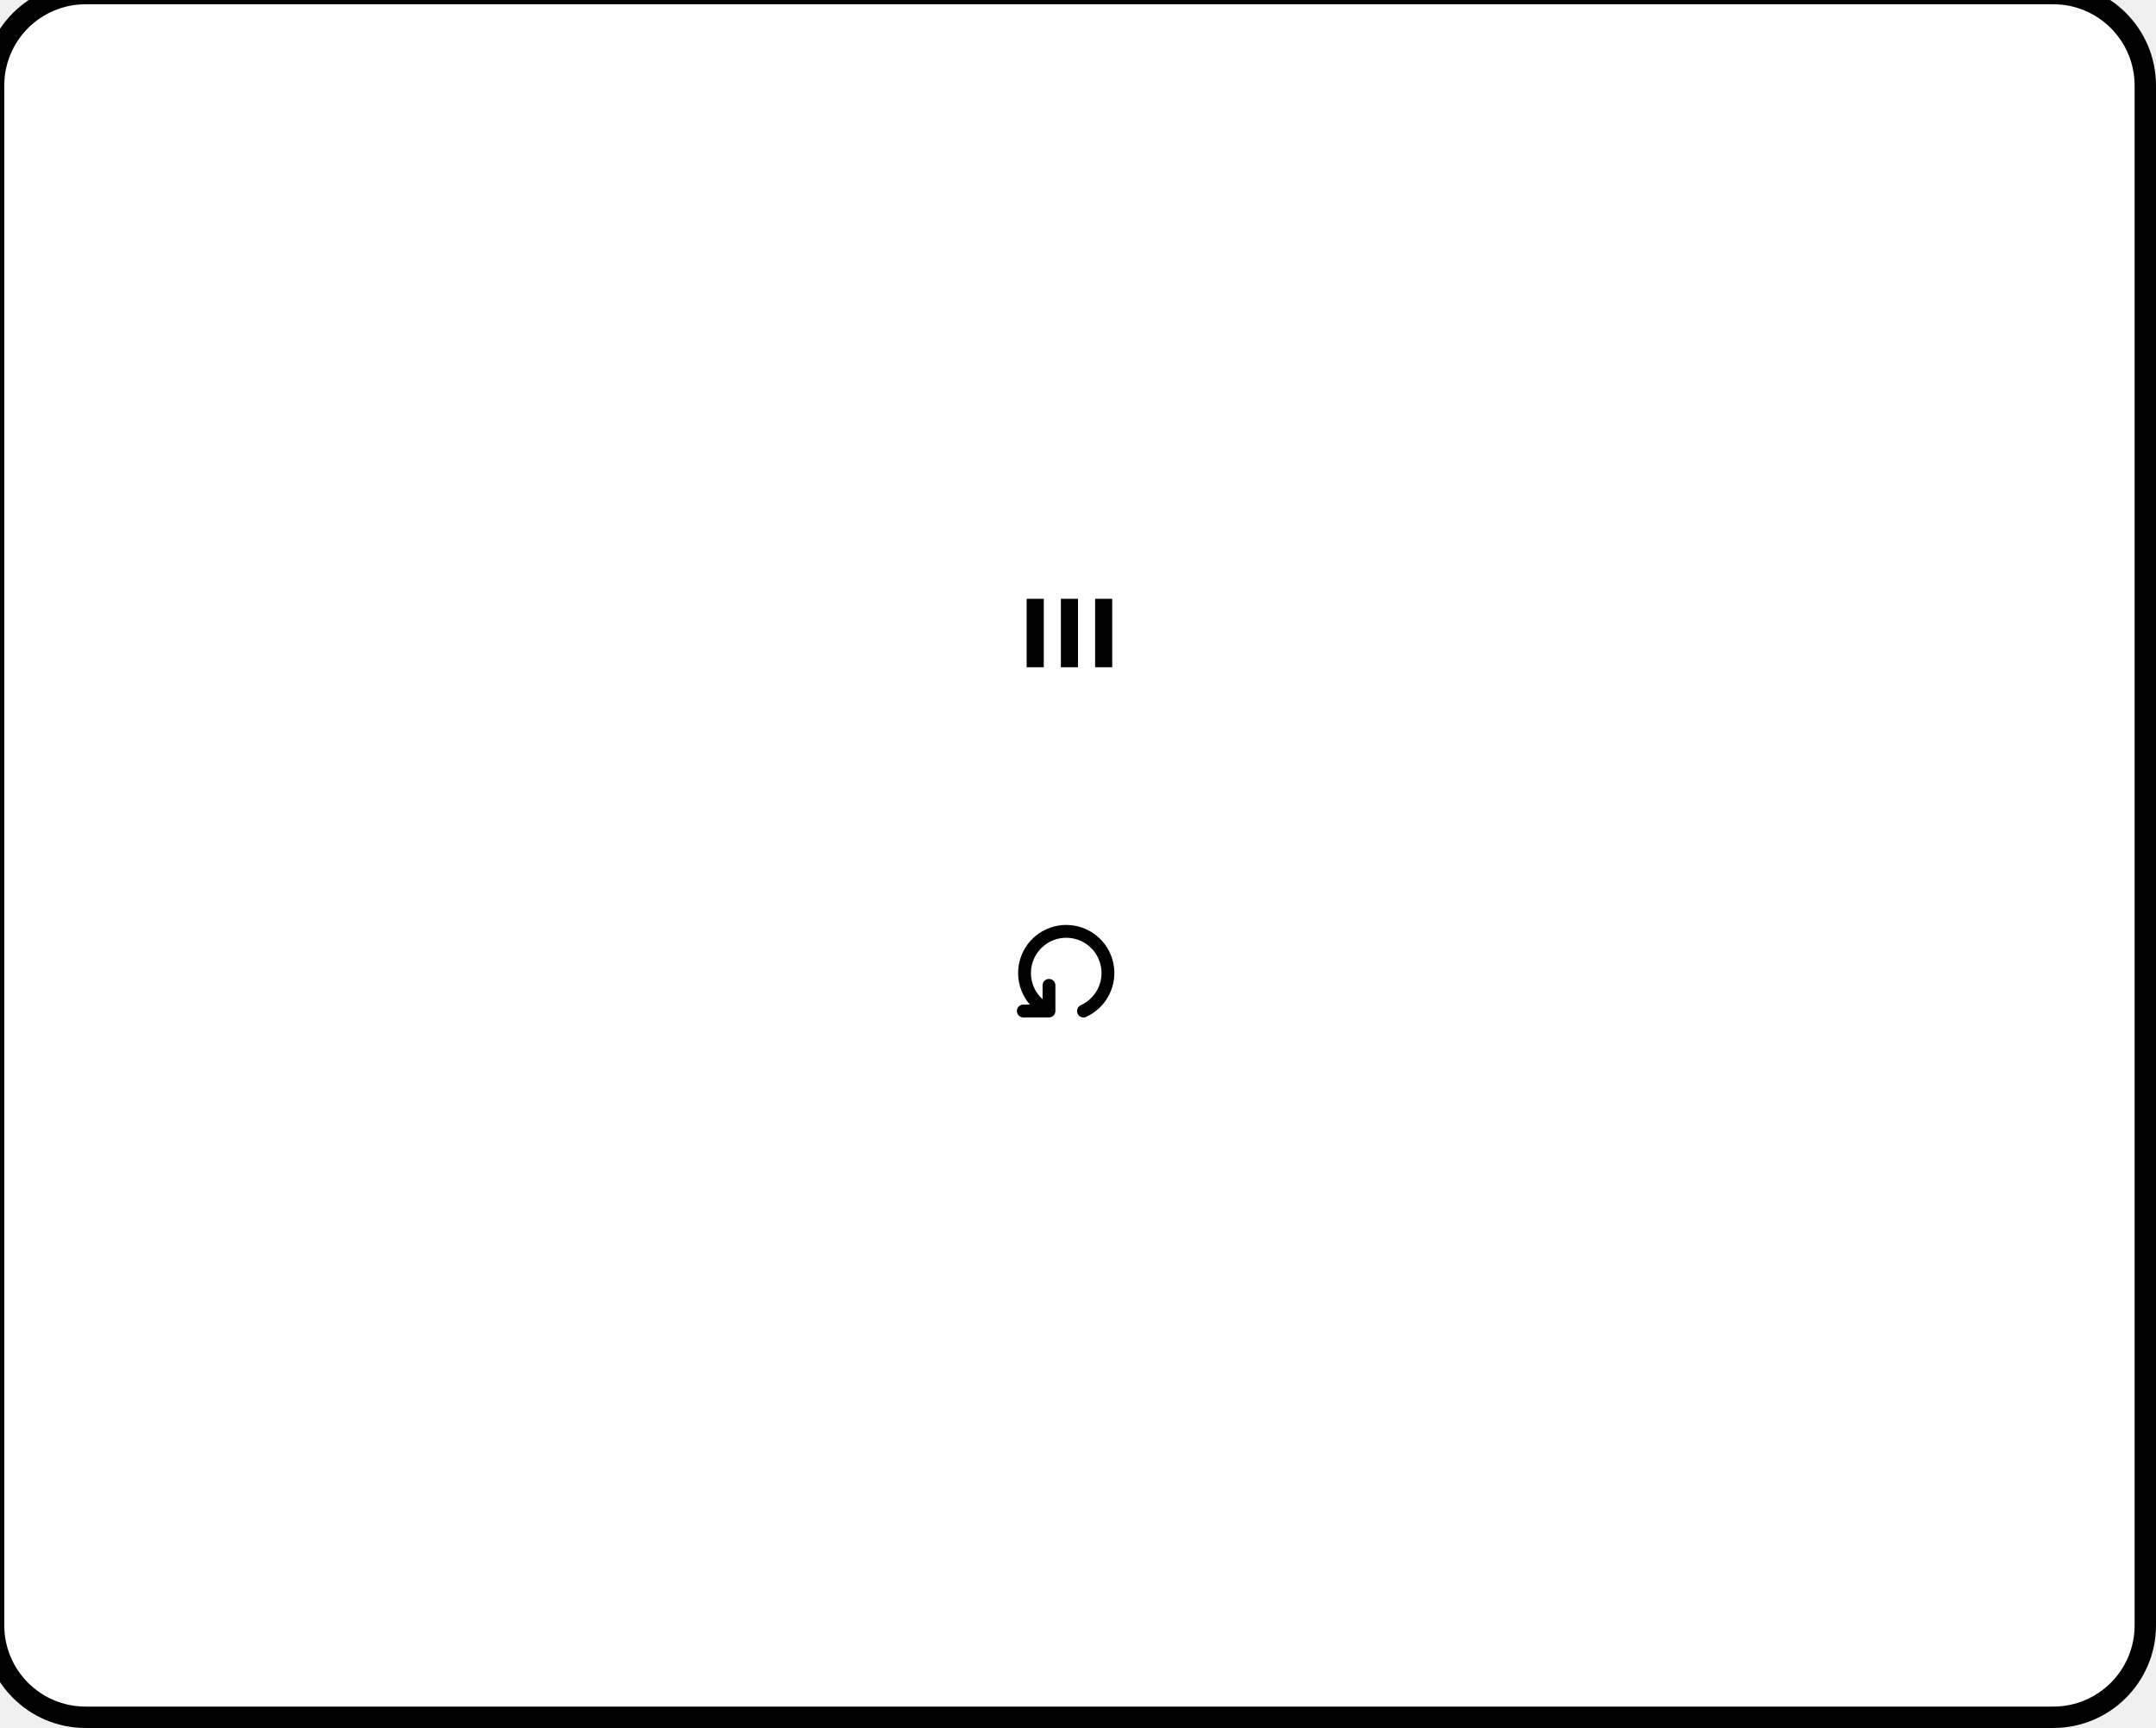
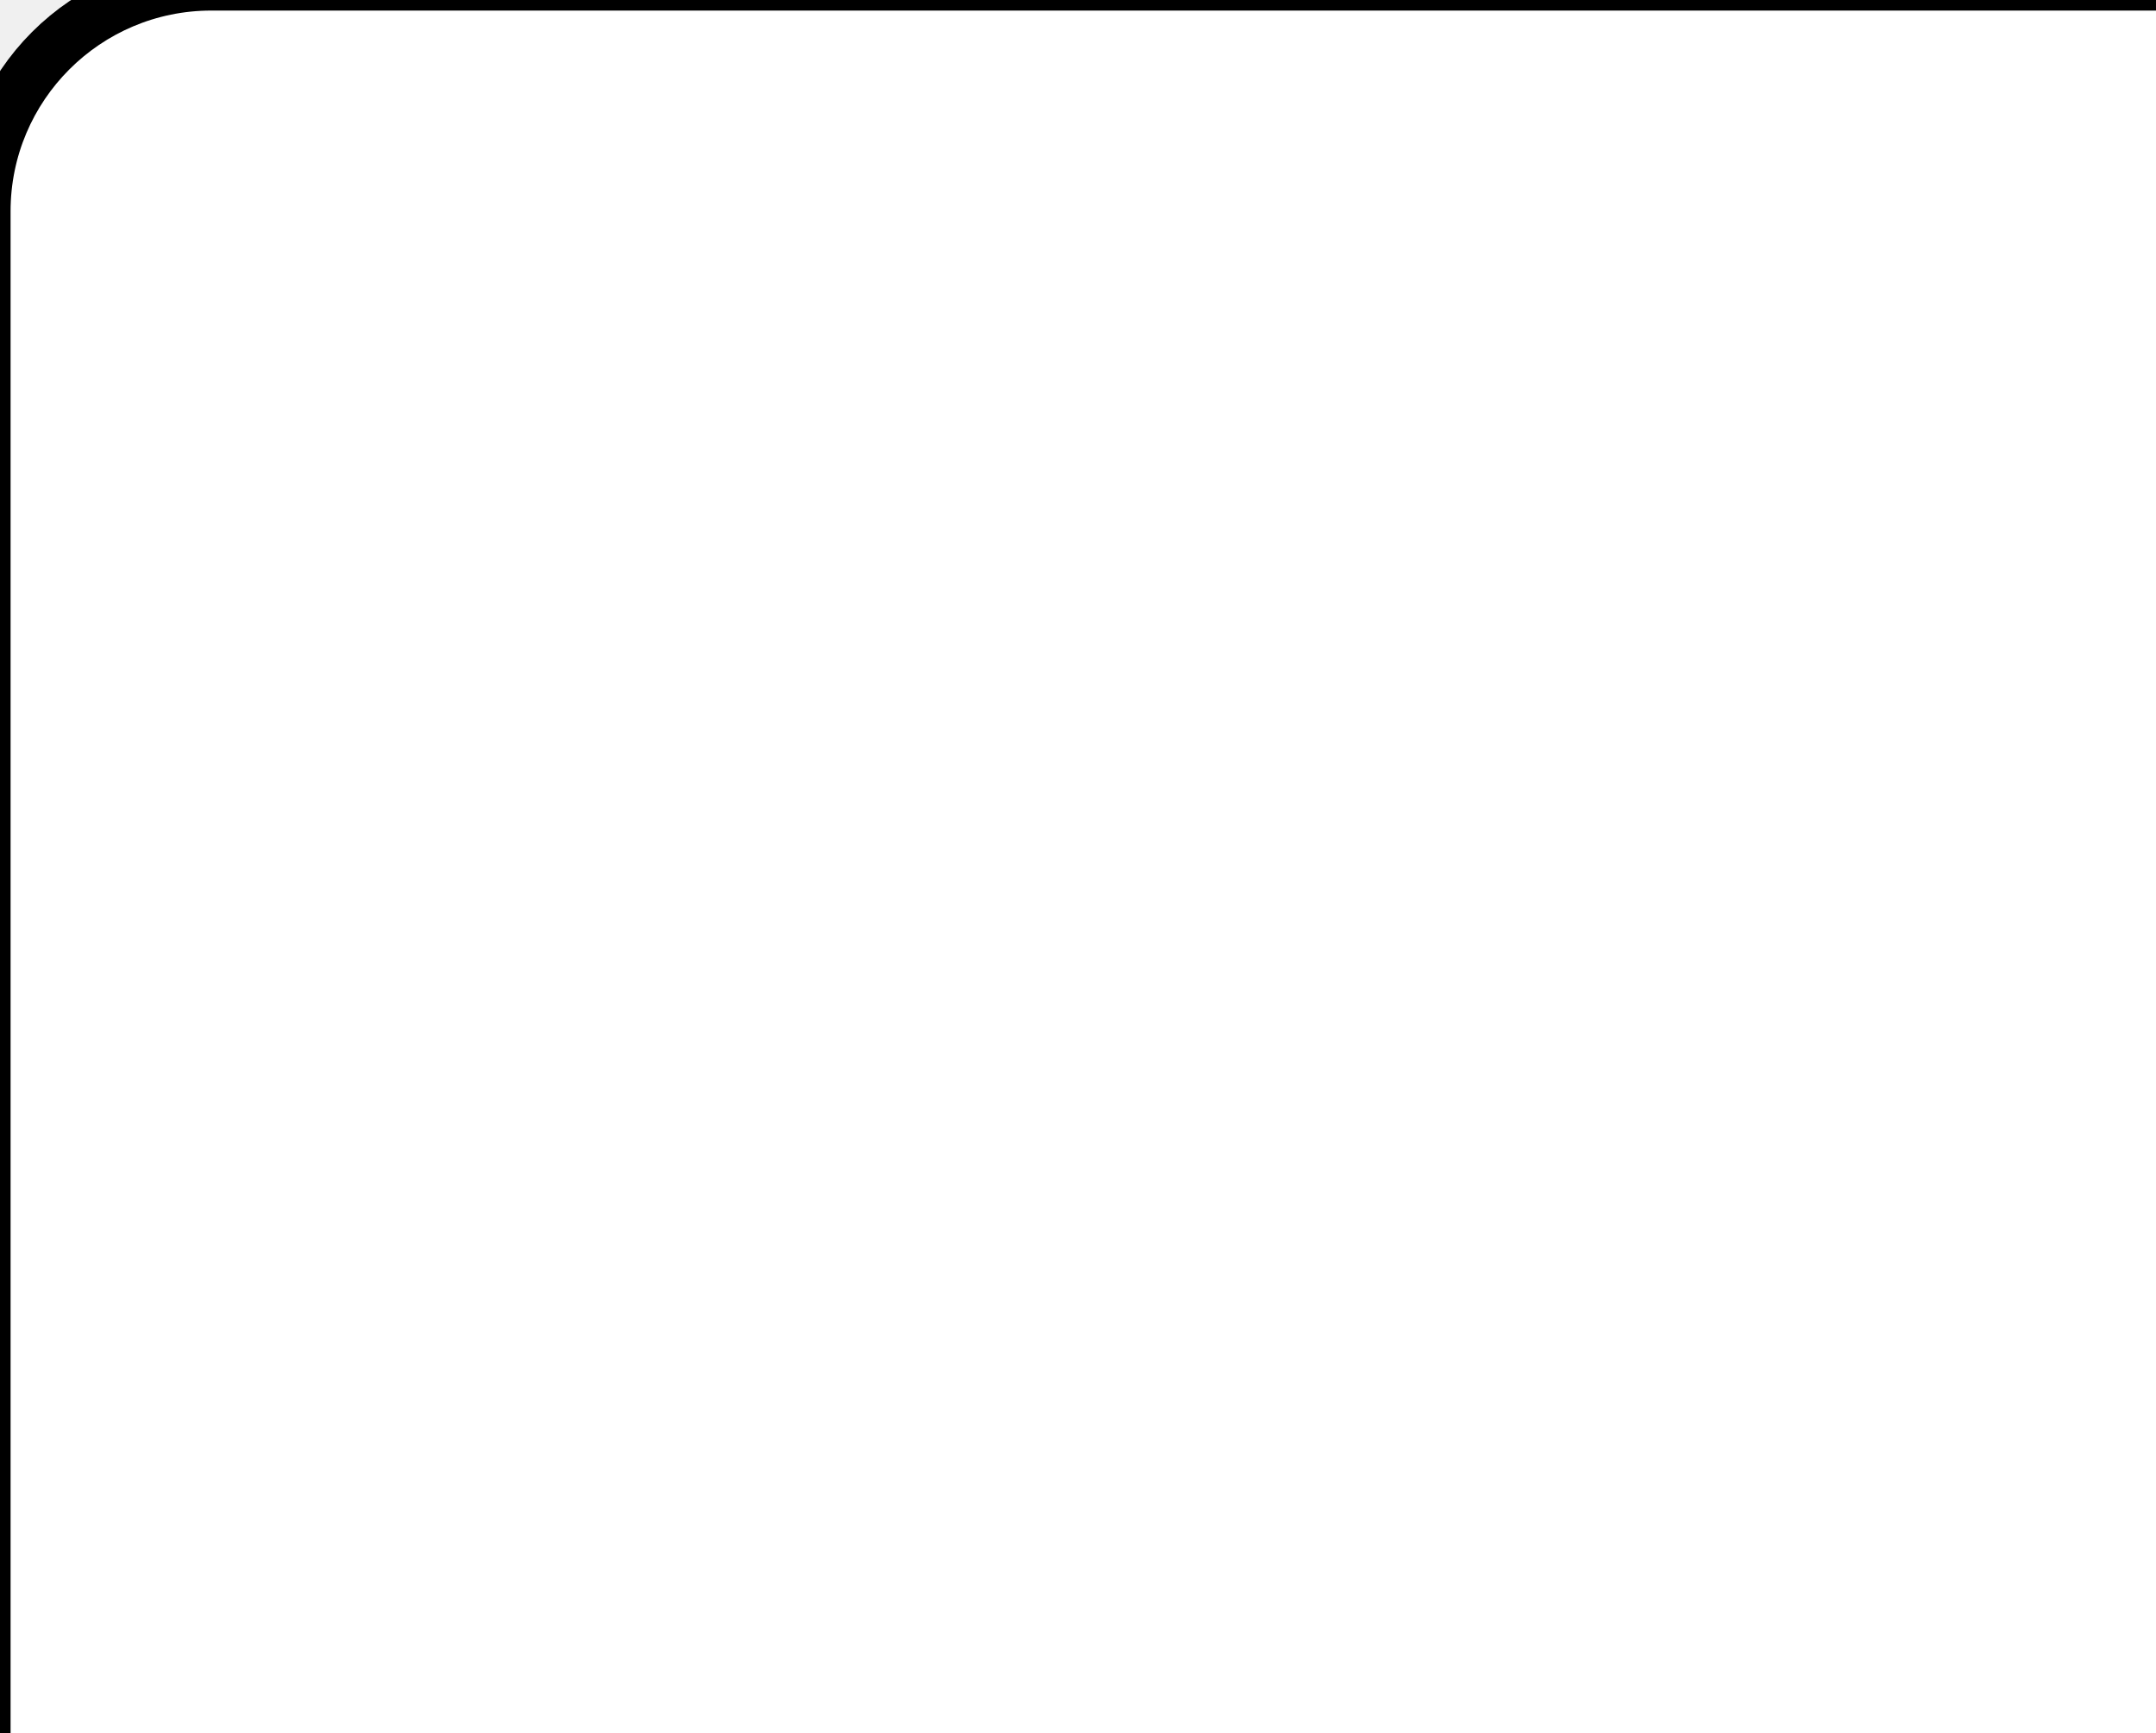
- <svg xmlns="http://www.w3.org/2000/svg" xmlns:ns1="http://www.b3mn.org/oryx" width="252" height="202" version="1.0">
+ <svg xmlns="http://www.w3.org/2000/svg" xmlns:ns1="http://www.b3mn.org/oryx" width="102" height="82" version="1.0">
  <defs />
  <ns1:magnets>
-     <ns1:magnet ns1:cx="1" ns1:cy="70" ns1:anchors="left" />
-     <ns1:magnet ns1:cx="1" ns1:cy="100" ns1:anchors="left" />
-     <ns1:magnet ns1:cx="1" ns1:cy="130" ns1:anchors="left" />
-     <ns1:magnet ns1:cx="45" ns1:cy="100" ns1:anchors="left" />
-     <ns1:magnet ns1:cx="125" ns1:cy="100" ns1:default="yes" />
-     <ns1:magnet ns1:cx="249" ns1:cy="70" ns1:anchors="right" />
-     <ns1:magnet ns1:cx="249" ns1:cy="100" ns1:anchors="right" />
-     <ns1:magnet ns1:cx="249" ns1:cy="130" ns1:anchors="right" />
-     <ns1:magnet ns1:cx="205" ns1:cy="100" ns1:anchors="right" />
+     <ns1:magnet ns1:cx="1" ns1:cy="40" ns1:anchors="left" />
+     <ns1:magnet ns1:cx="1" ns1:cy="60" ns1:anchors="left" />
+     <ns1:magnet ns1:cx="1" ns1:cy="80" ns1:anchors="left" />
+     <ns1:magnet ns1:cx="45" ns1:cy="60" ns1:anchors="left" />
+     <ns1:magnet ns1:cx="125" ns1:cy="60" ns1:default="yes" />
+     <ns1:magnet ns1:cx="249" ns1:cy="40" ns1:anchors="right" />
+     <ns1:magnet ns1:cx="249" ns1:cy="60" ns1:anchors="right" />
+     <ns1:magnet ns1:cx="249" ns1:cy="80" ns1:anchors="right" />
+     <ns1:magnet ns1:cx="205" ns1:cy="60" ns1:anchors="right" />
    <ns1:magnet ns1:cx="125" ns1:cy="1" ns1:anchors="top" />
-     <ns1:magnet ns1:cx="125" ns1:cy="199" ns1:anchors="bottom" />
+     <ns1:magnet ns1:cx="125" ns1:cy="120" ns1:anchors="bottom" />
  </ns1:magnets>
  <g pointer-events="fill" ns1:minimumSize="50 40">
-     <defs>
-       <radialGradient id="background" cx="10%" cy="10%" r="100%" fx="10%" fy="10%">
-         <stop offset="0%" stop-color="#ffffff" stop-opacity="1" />
-         <stop id="fill_el" offset="100%" stop-color="#ffffff" stop-opacity="1" />
-       </radialGradient>
-     </defs>
-     <rect id="callActivity" ns1:resize="vertical horizontal" ns1:anchors="bottom top right left" x="0" y="0" width="250" height="200" rx="10" ry="10" stroke="black" stroke-width="4" fill="none" />
-     <rect id="bg_frame" ns1:resize="vertical horizontal" x="0" y="0" width="250" height="200" rx="10" ry="10" stroke="black" stroke-width="1" fill="url(#background) white" />
+     <rect id="callActivity" ns1:resize="vertical horizontal" ns1:anchors="bottom top right left" x="0" y="0" width="250" height="120" rx="10" ry="10" stroke="black" stroke-width="4" fill="none" />
+     <rect id="bg_frame" ns1:resize="vertical horizontal" x="0" y="0" width="250" height="120" rx="10" ry="10" stroke="black" stroke-width="1" fill="white" />
    <text font-size="12" id="text_name" x="8" y="10" ns1:align="top left" ns1:fittoelem="bg_frame" ns1:anchors="left" stroke="black" />
    <g id="loop">
      <path style="opacity:1;fill:none;fill-opacity:1;stroke:#000000;stroke-width:1.5;stroke-linecap:round;stroke-linejoin:round;stroke-miterlimit:2.1;stroke-dasharray:none;stroke-opacity:1" id="loop_path" d="M 122.608,115.188 L 122.608,118.188 L 119.608,118.188 M 122.608,118.188 A 4.875,4.875 0 1 1 126.639,118.189" ns1:anchors="bottom" />
    </g>
    <g id="mi">
      <g id="parallel">
        <path id="mi_path" fill="none" stroke="black" d="M121 70 v8 M125 70 v8 M129 70 v8" stroke-width="2" ns1:anchors="bottom" />
      </g>
    </g>
  </g>
</svg>
